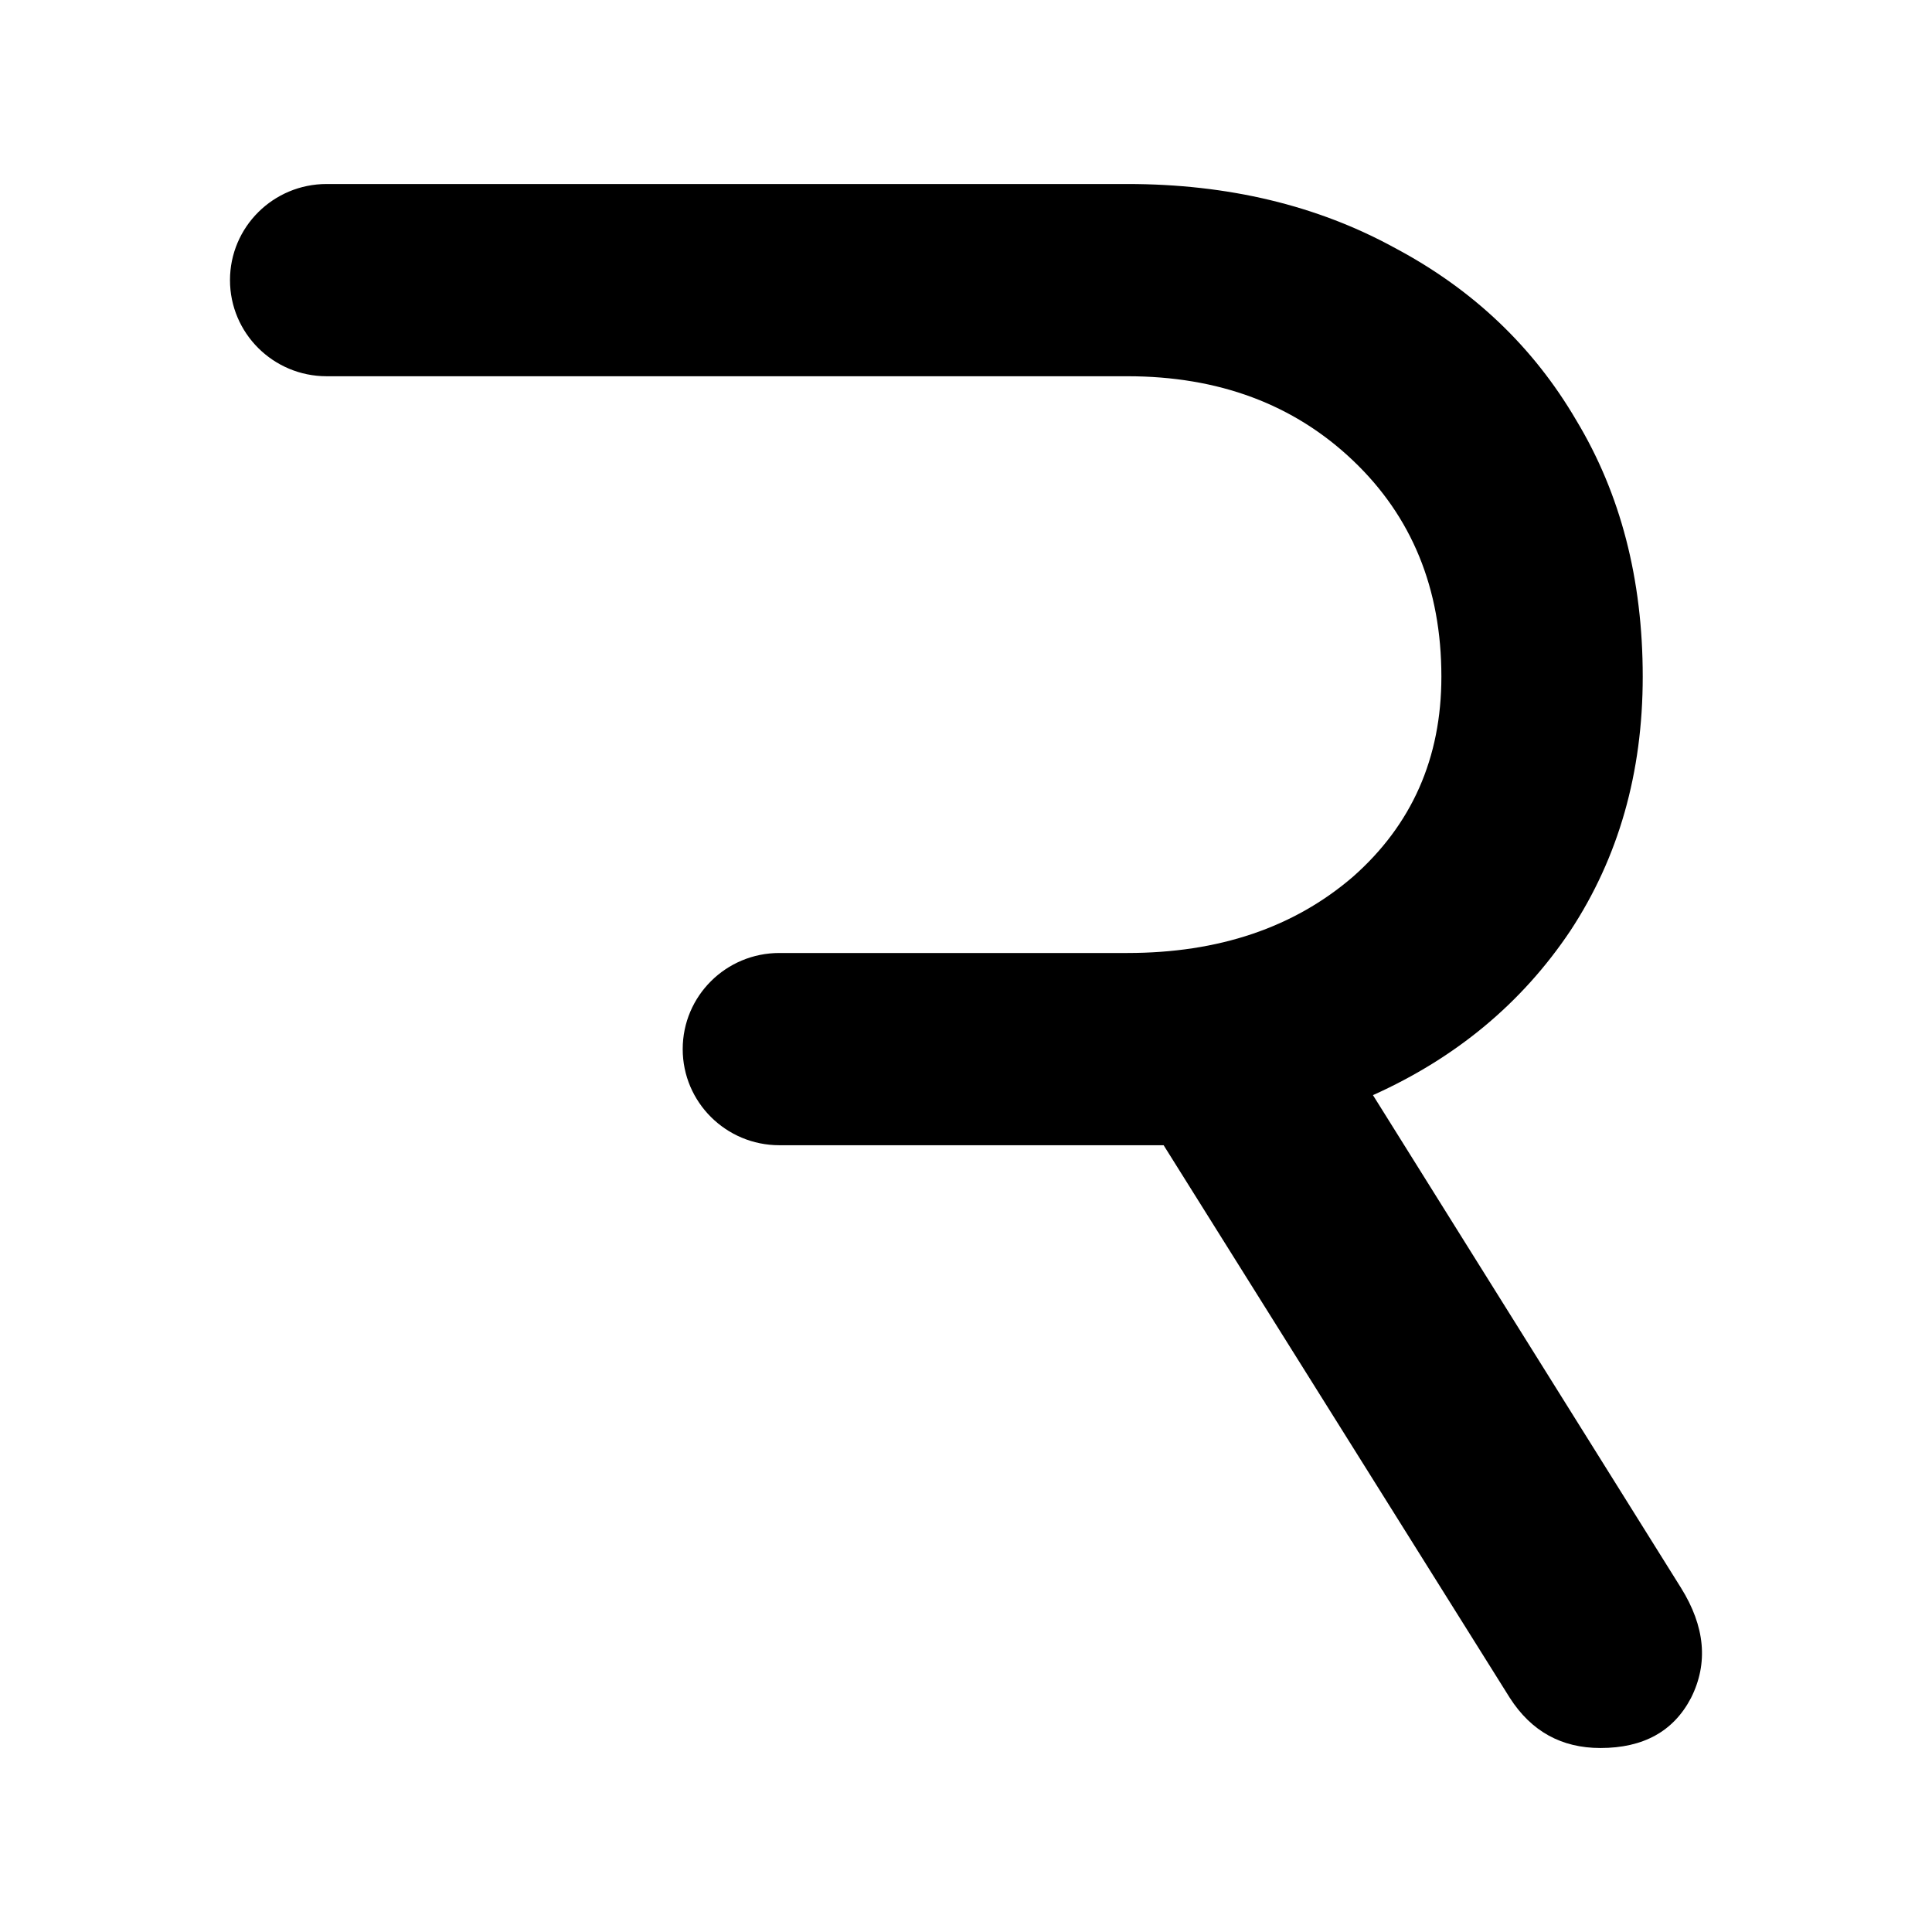
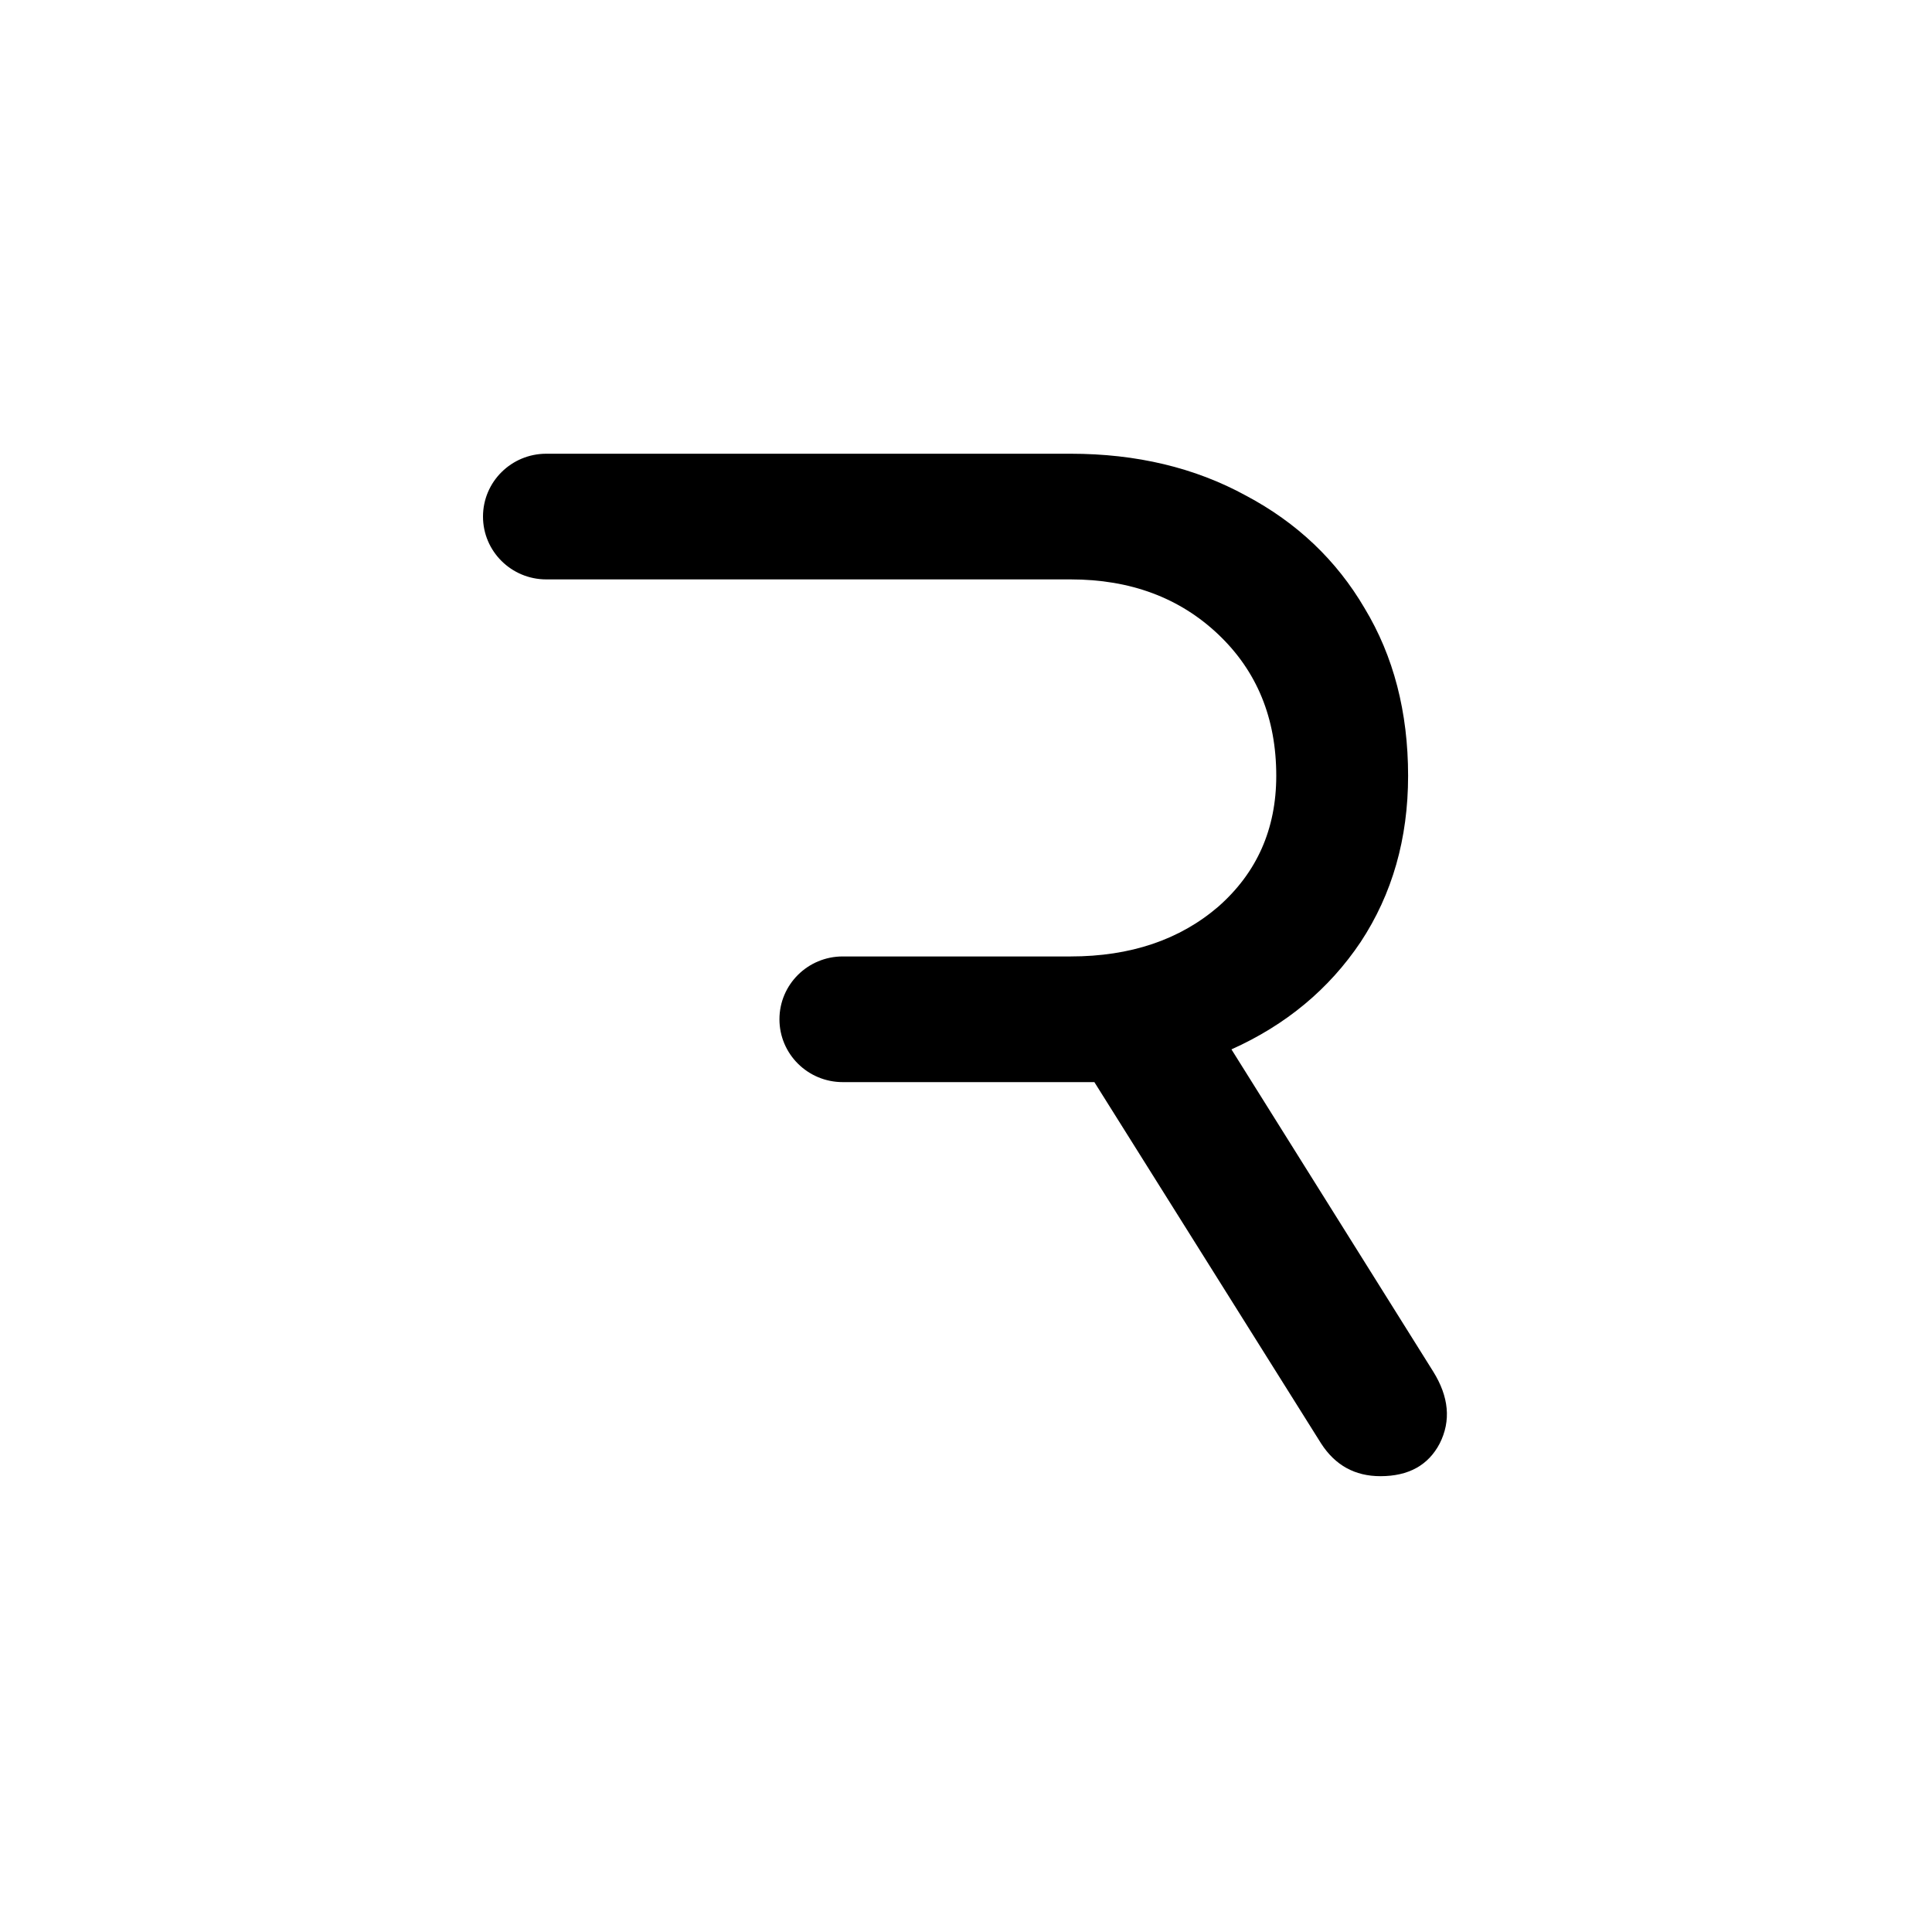
- <svg xmlns="http://www.w3.org/2000/svg" width="120" height="120" viewBox="0 0 120 120" fill="none">
-   <path fill-rule="evenodd" clip-rule="evenodd" d="M14.285 17.399C14.285 20.695 16.973 23.369 20.287 23.369H70.022C75.691 23.369 80.359 25.11 84.026 28.594C87.694 32.077 89.527 36.554 89.527 42.027C89.527 47.085 87.694 51.231 84.025 54.465C80.359 57.617 75.691 59.192 70.022 59.192H48.407C45.091 59.192 42.404 61.863 42.404 65.163C42.404 68.458 45.091 71.132 48.407 71.132H72.275L93.78 105.461C95.113 107.536 96.988 108.572 99.405 108.572C102.074 108.572 103.949 107.536 105.032 105.461C106.116 103.307 105.907 101.026 104.408 98.621L85.277 68.021C90.445 65.7 94.53 62.3 97.53 57.823C100.532 53.263 102.033 47.998 102.033 42.027C102.033 35.973 100.656 30.666 97.906 26.106C95.239 21.544 91.489 17.979 86.653 15.408C81.818 12.754 76.275 11.429 70.022 11.429H20.288C16.973 11.429 14.285 14.1 14.285 17.399Z" fill="black" />
+ <svg xmlns="http://www.w3.org/2000/svg" width="924" height="924" viewBox="0 0 924 924" fill="none">
+   <path fill-rule="evenodd" clip-rule="evenodd" d="M231 247.056C231 263.647 244.552 277.103 261.261 277.103H512.036C540.618 277.103 564.155 285.87 582.648 303.405C601.14 320.938 610.386 343.477 610.386 371.026C610.386 396.489 601.14 417.359 582.639 433.636C564.155 449.502 540.618 457.431 512.036 457.431H403.048C386.331 457.431 372.779 470.879 372.779 487.487C372.779 504.078 386.331 517.534 403.048 517.534H523.396L631.827 690.343C638.55 700.786 648.005 706 660.191 706C673.646 706 683.101 700.786 688.564 690.343C694.027 679.498 692.974 668.015 685.416 655.912L588.954 501.877C615.013 490.194 635.61 473.079 650.736 450.541C665.871 427.585 673.439 401.083 673.439 371.026C673.439 340.552 666.497 313.839 652.632 290.883C639.185 267.917 620.276 249.973 595.895 237.032C571.513 223.671 543.567 217 512.036 217H261.269C244.552 217 231 230.447 231 247.056Z" fill="black" />
</svg>
